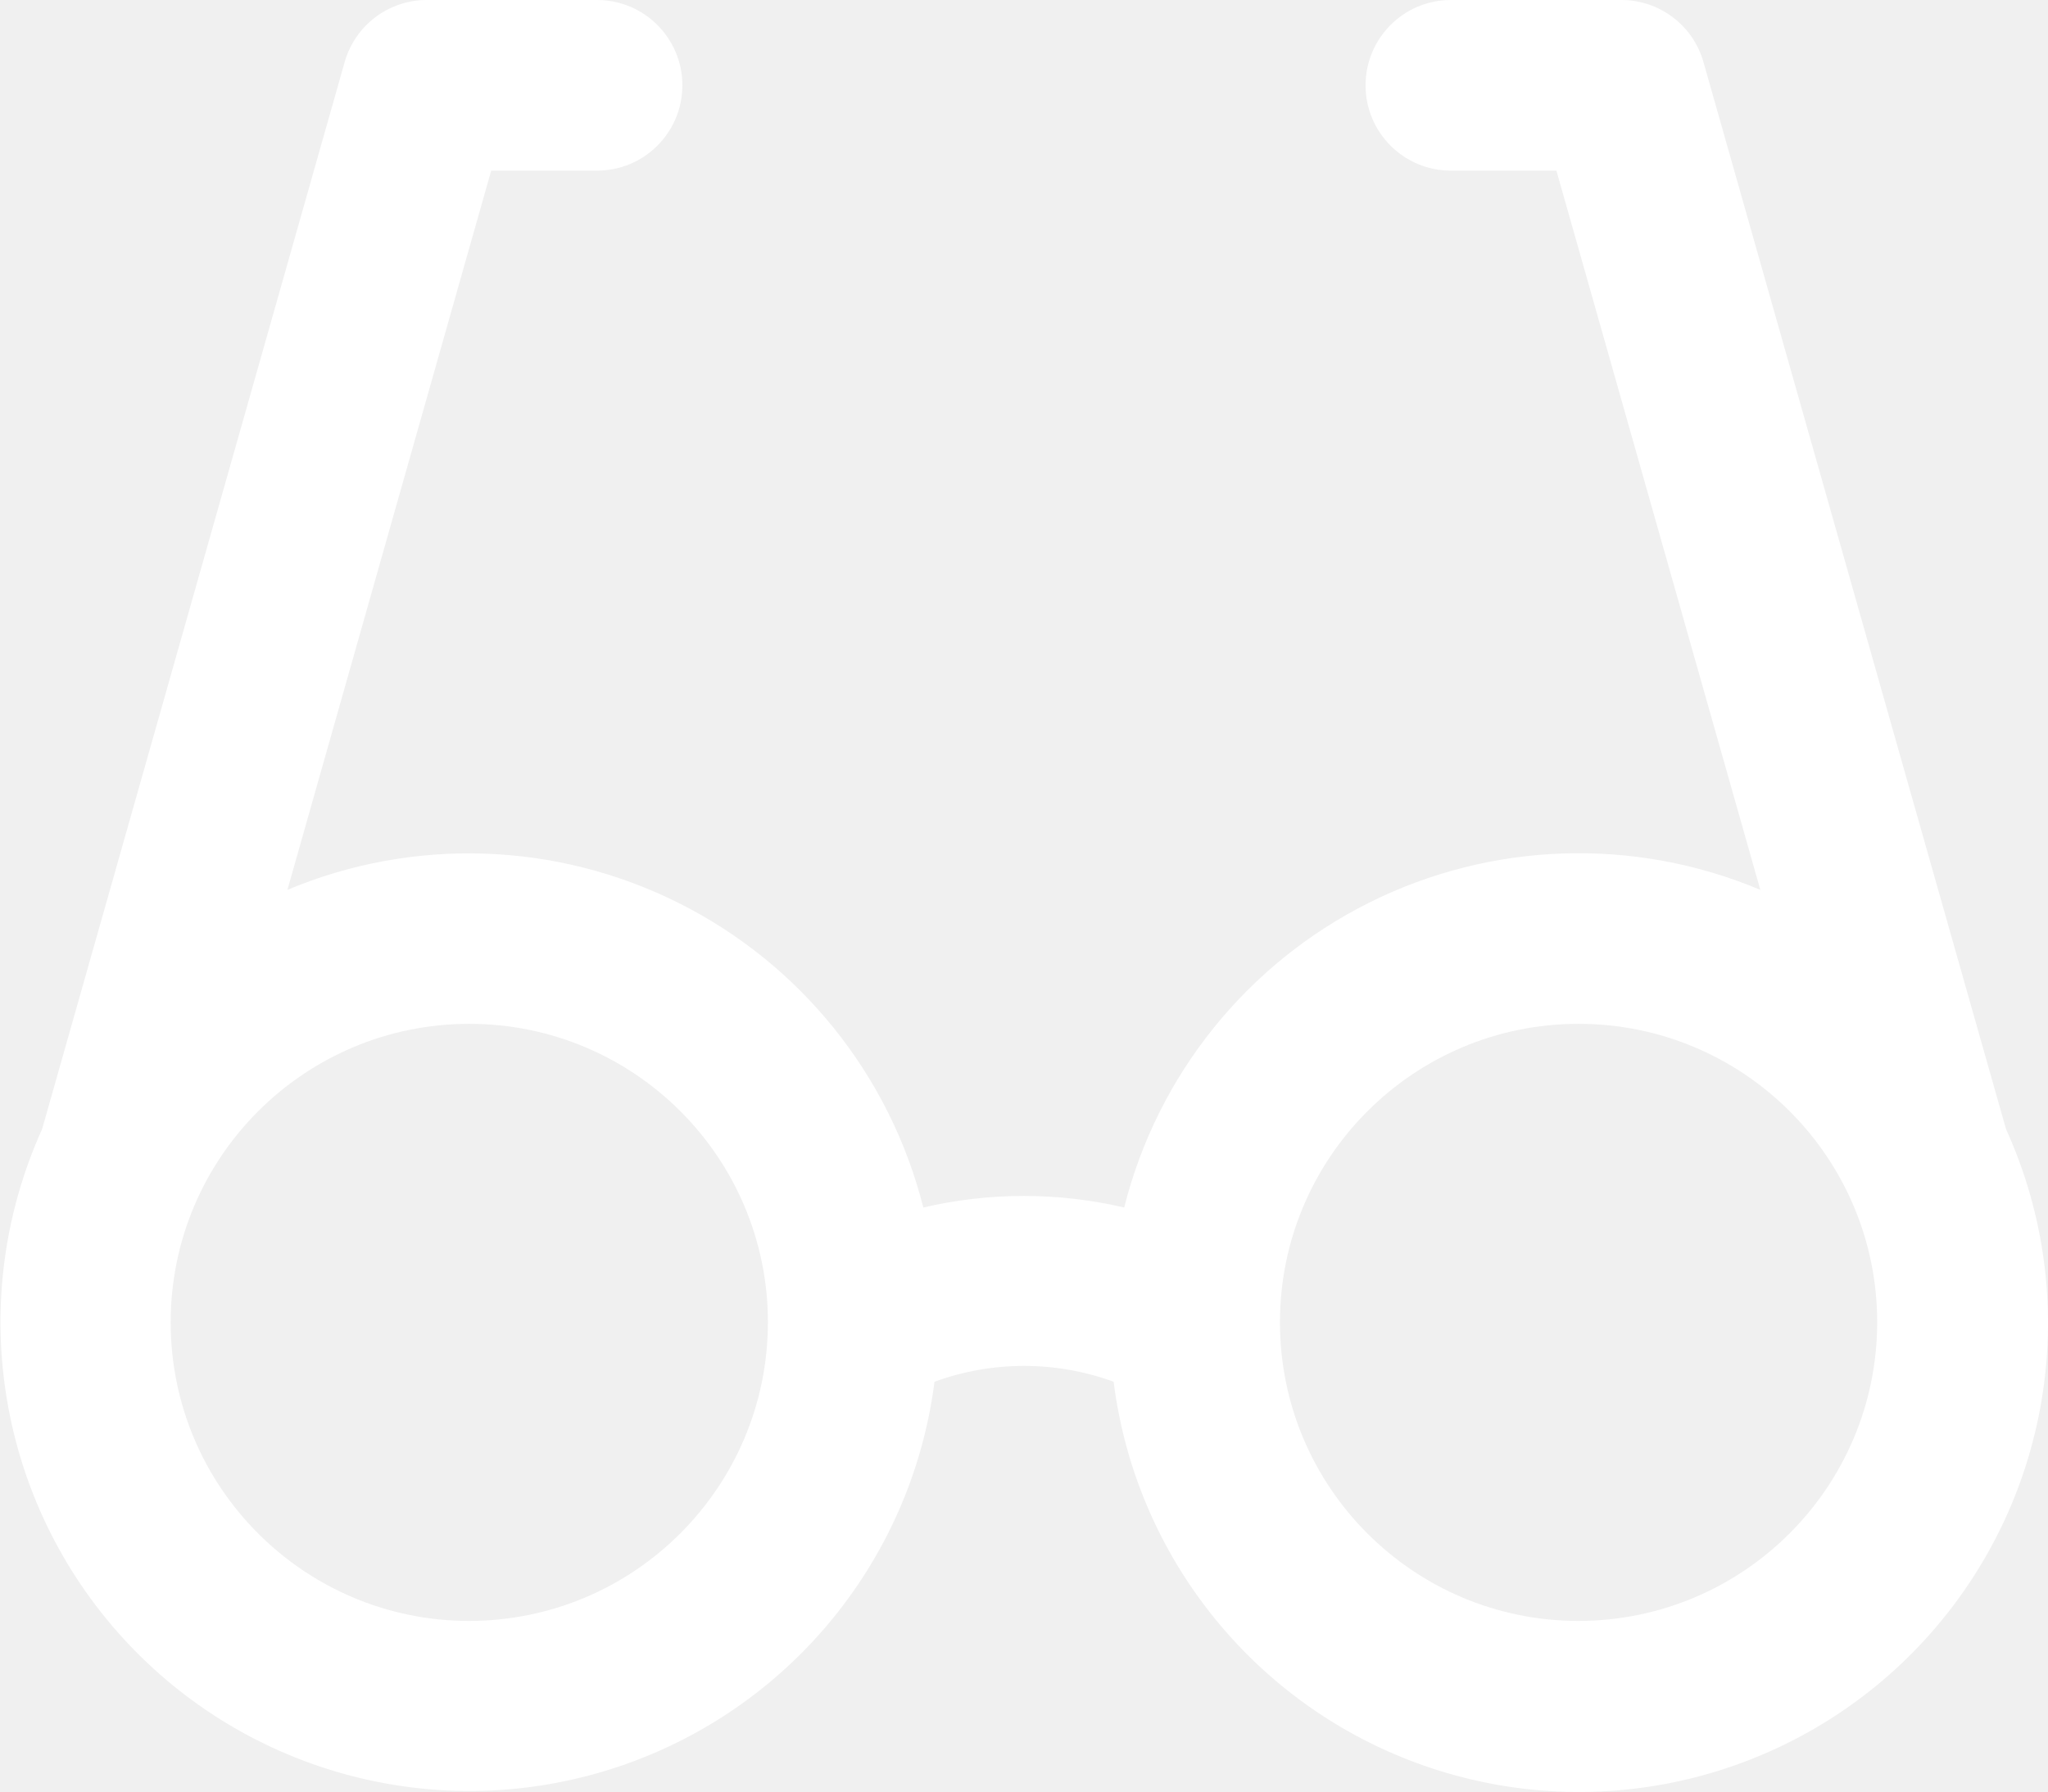
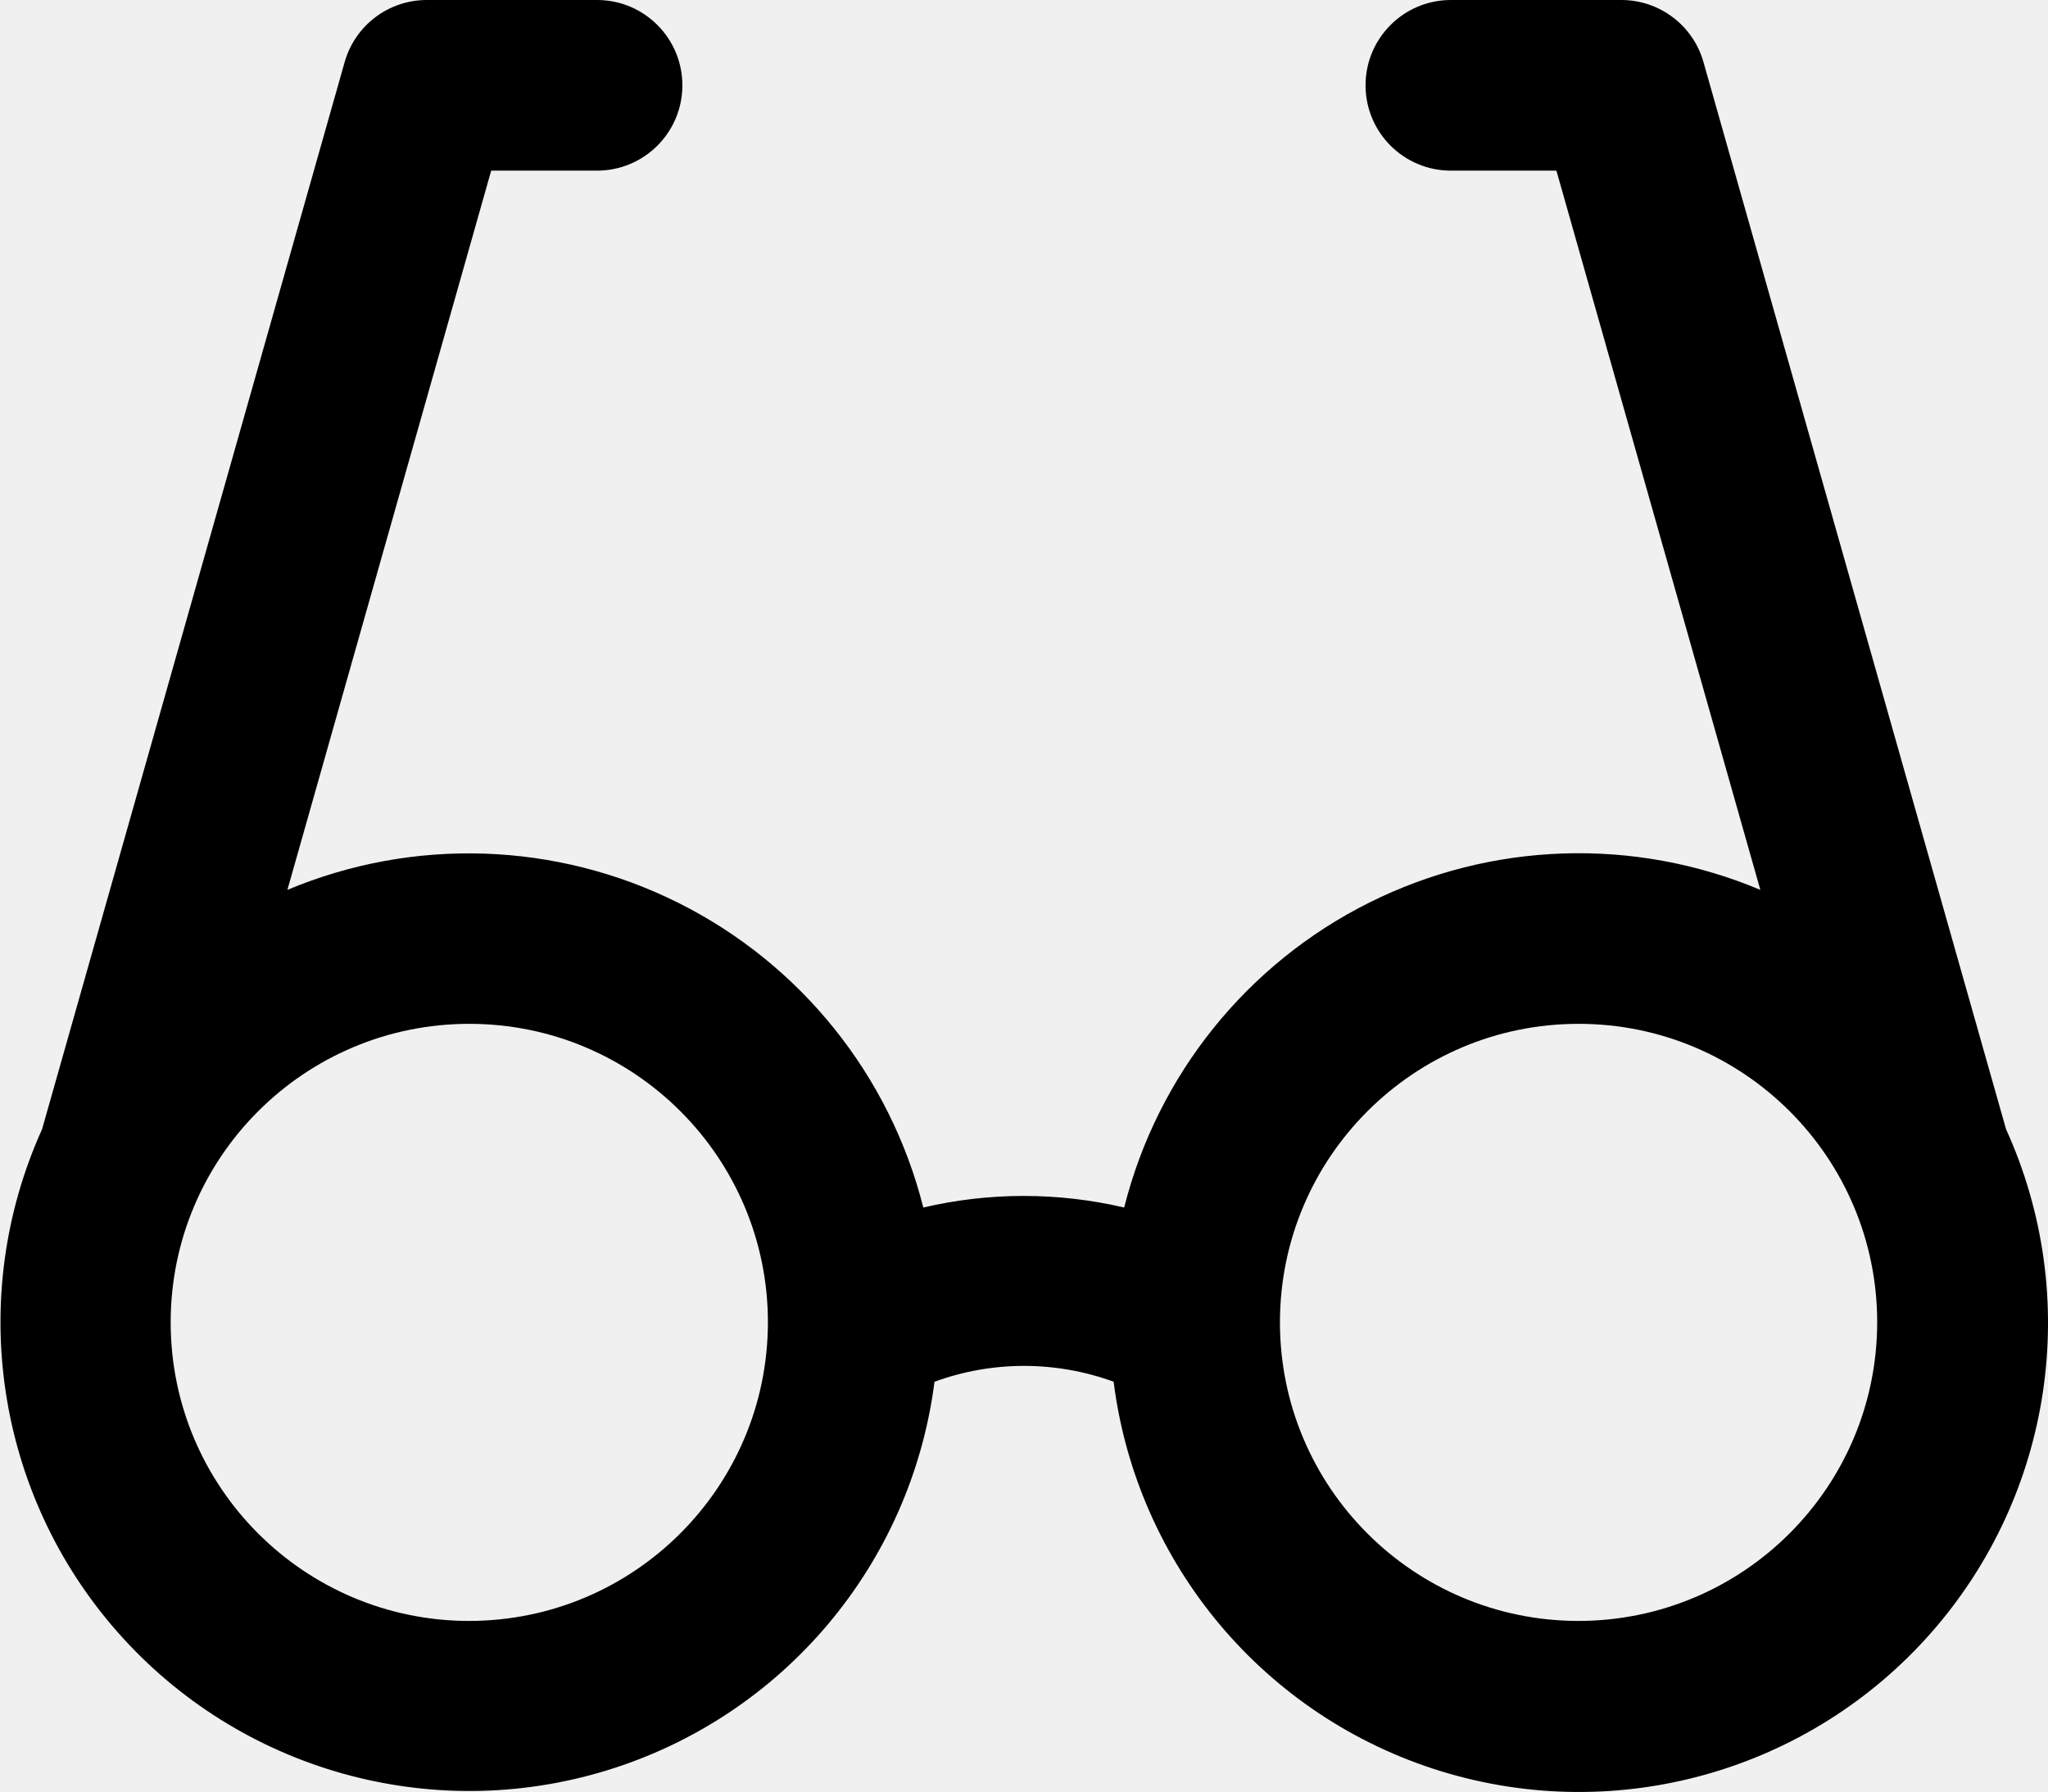
<svg xmlns="http://www.w3.org/2000/svg" class="topbar__icons ico--accessibility" width="15.527" height="13.586" viewBox="0 0 15.527 13.586">
-   <path d="M12.915.471A.647.647,0,0,0,12.292,0H11a.647.647,0,0,0,0,1.294h.8l1.546,5.454A3.553,3.553,0,0,0,8.523,9.157,3.344,3.344,0,0,0,7,9.157,3.554,3.554,0,0,0,2.179,6.748L3.724,1.294h.8A.647.647,0,1,0,4.529,0H3.235a.647.647,0,0,0-.622.471L.319,8.563a3.555,3.555,0,1,0,6.766,1.915,1.982,1.982,0,0,1,1.358,0,3.556,3.556,0,1,0,6.766-1.915ZM3.558,12.292a2.264,2.264,0,1,1,2.264-2.264A2.267,2.267,0,0,1,3.558,12.292Zm8.41,0a2.264,2.264,0,1,1,2.264-2.264A2.267,2.267,0,0,1,11.969,12.292Zm0,0" transform="translate(0)" fill="#fff" />
+   <path d="M12.915.471A.647.647,0,0,0,12.292,0H11a.647.647,0,0,0,0,1.294h.8l1.546,5.454A3.553,3.553,0,0,0,8.523,9.157,3.344,3.344,0,0,0,7,9.157,3.554,3.554,0,0,0,2.179,6.748L3.724,1.294h.8A.647.647,0,1,0,4.529,0H3.235a.647.647,0,0,0-.622.471L.319,8.563a3.555,3.555,0,1,0,6.766,1.915,1.982,1.982,0,0,1,1.358,0,3.556,3.556,0,1,0,6.766-1.915ZM3.558,12.292a2.264,2.264,0,1,1,2.264-2.264A2.267,2.267,0,0,1,3.558,12.292Zm8.41,0a2.264,2.264,0,1,1,2.264-2.264A2.267,2.267,0,0,1,11.969,12.292Zm0,0" transform="translate(0)" fill="#000000" />
</svg>
